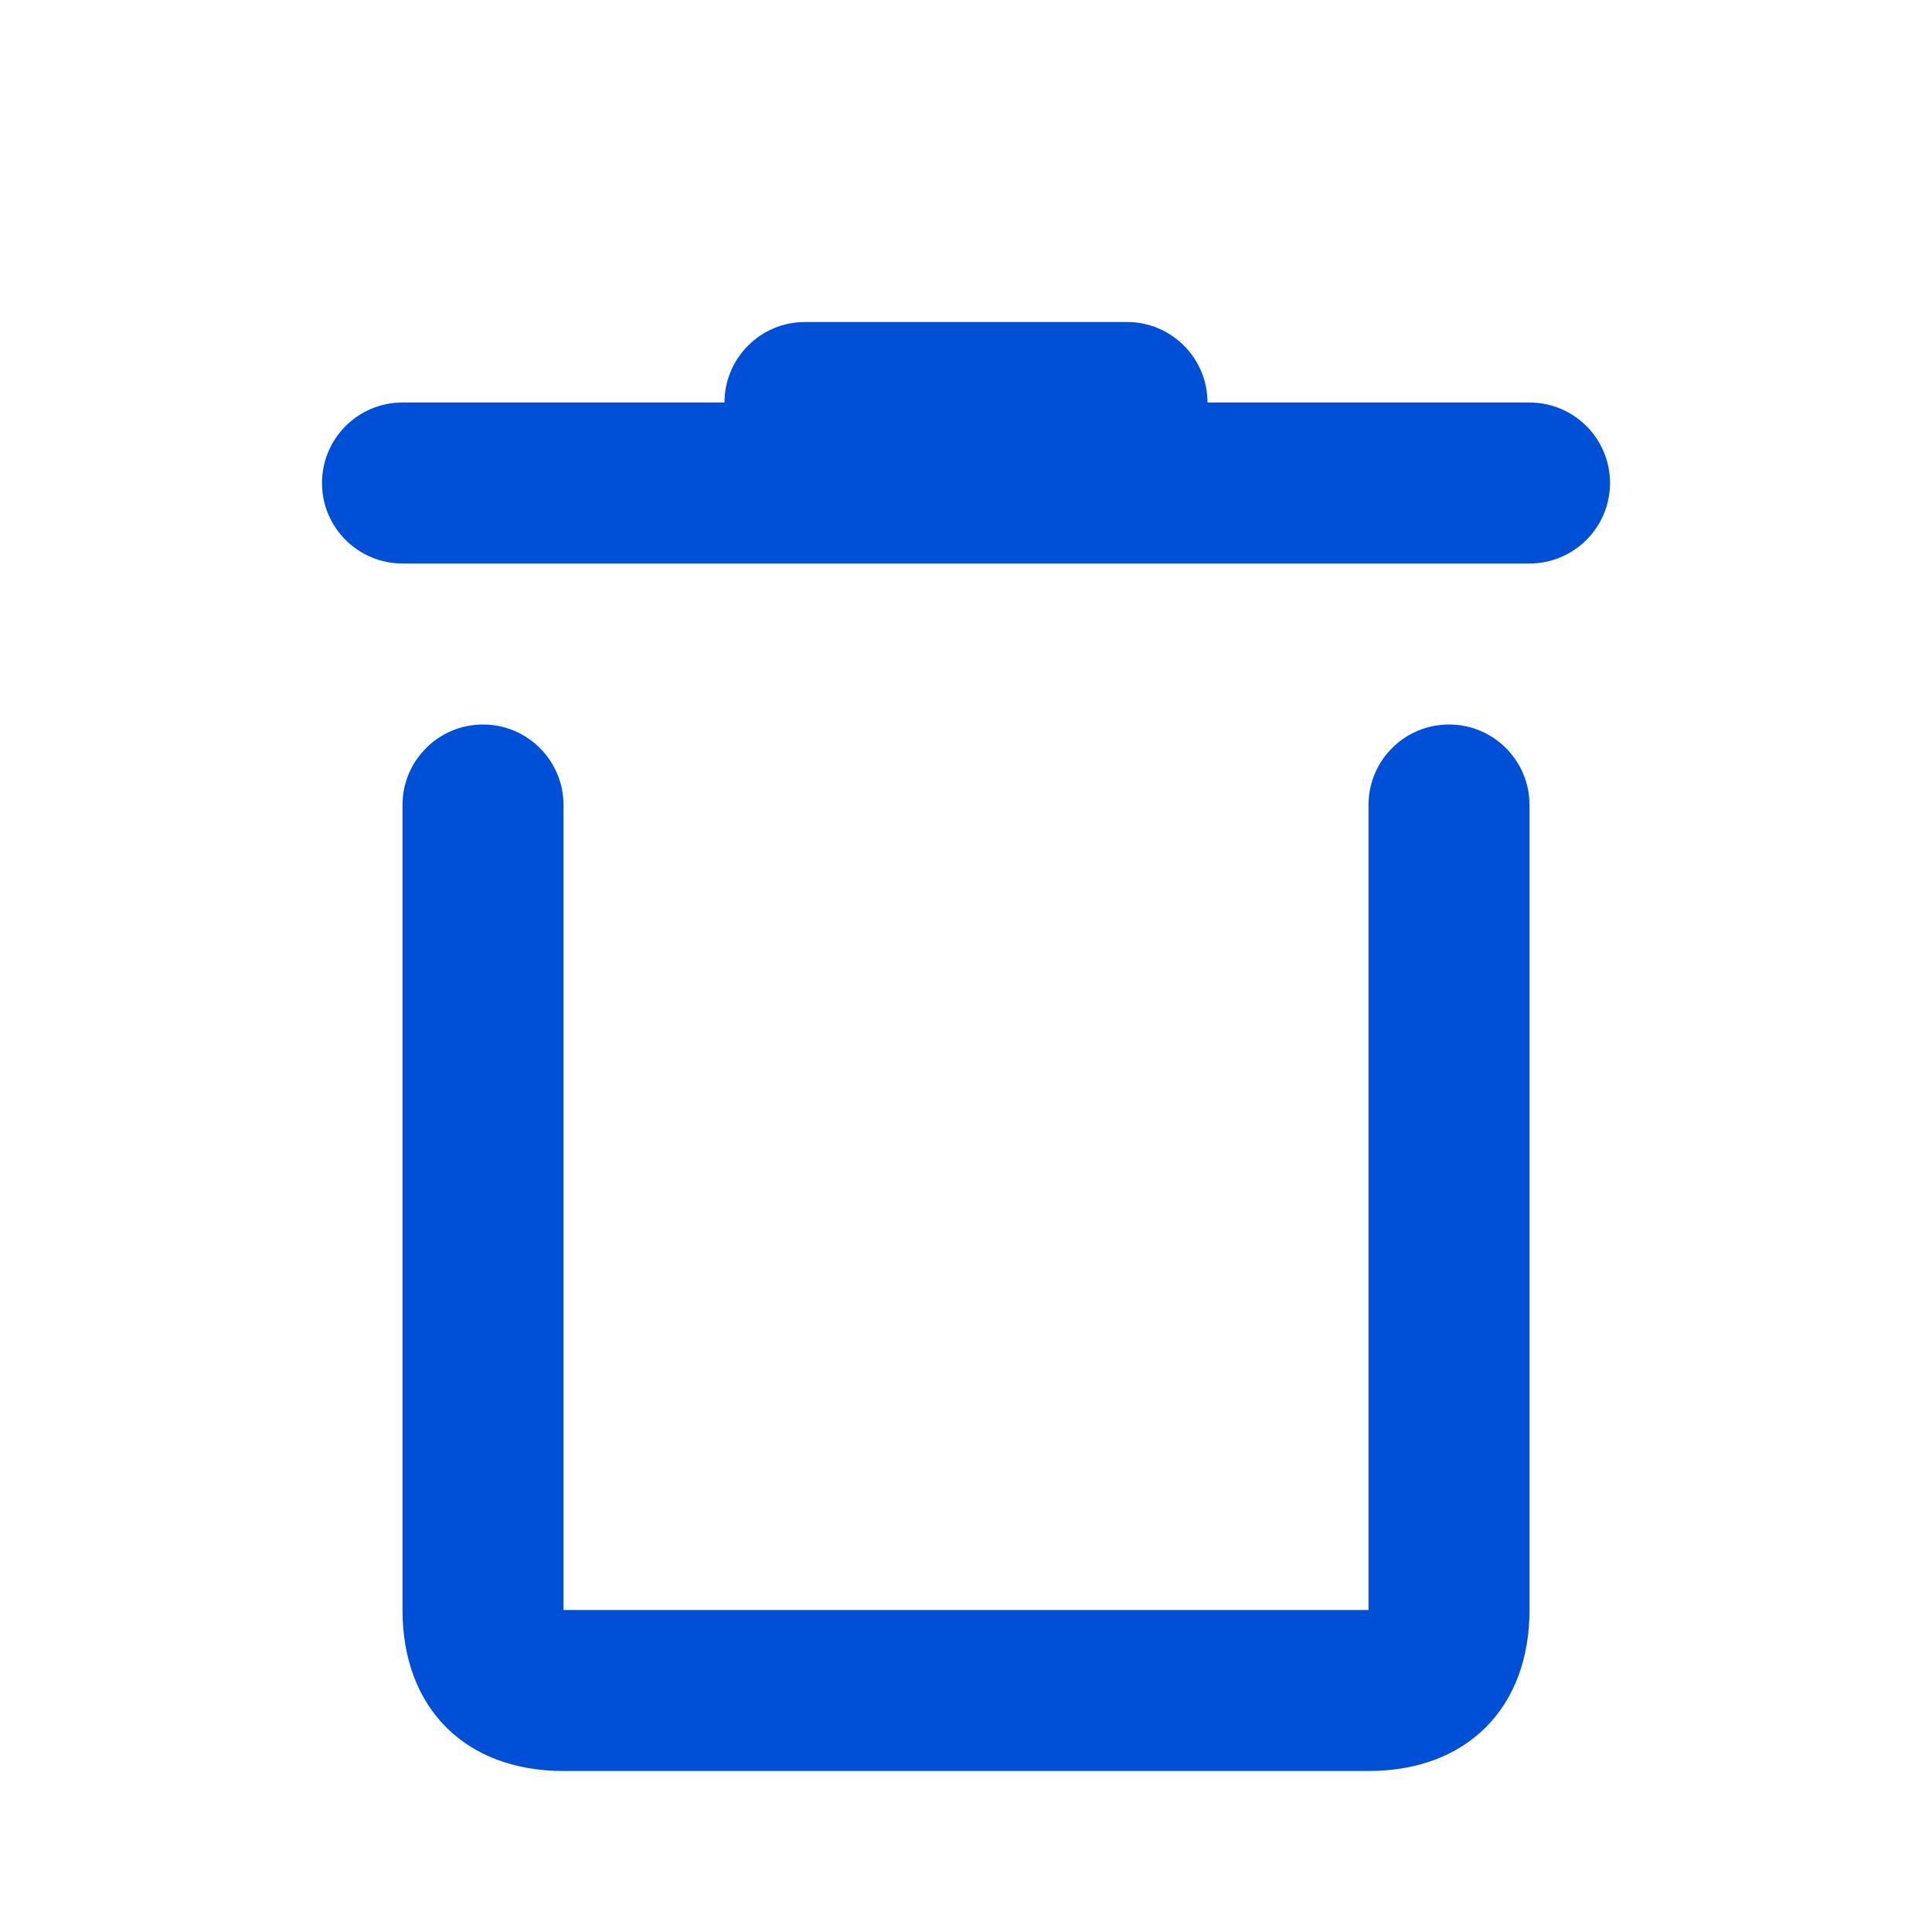
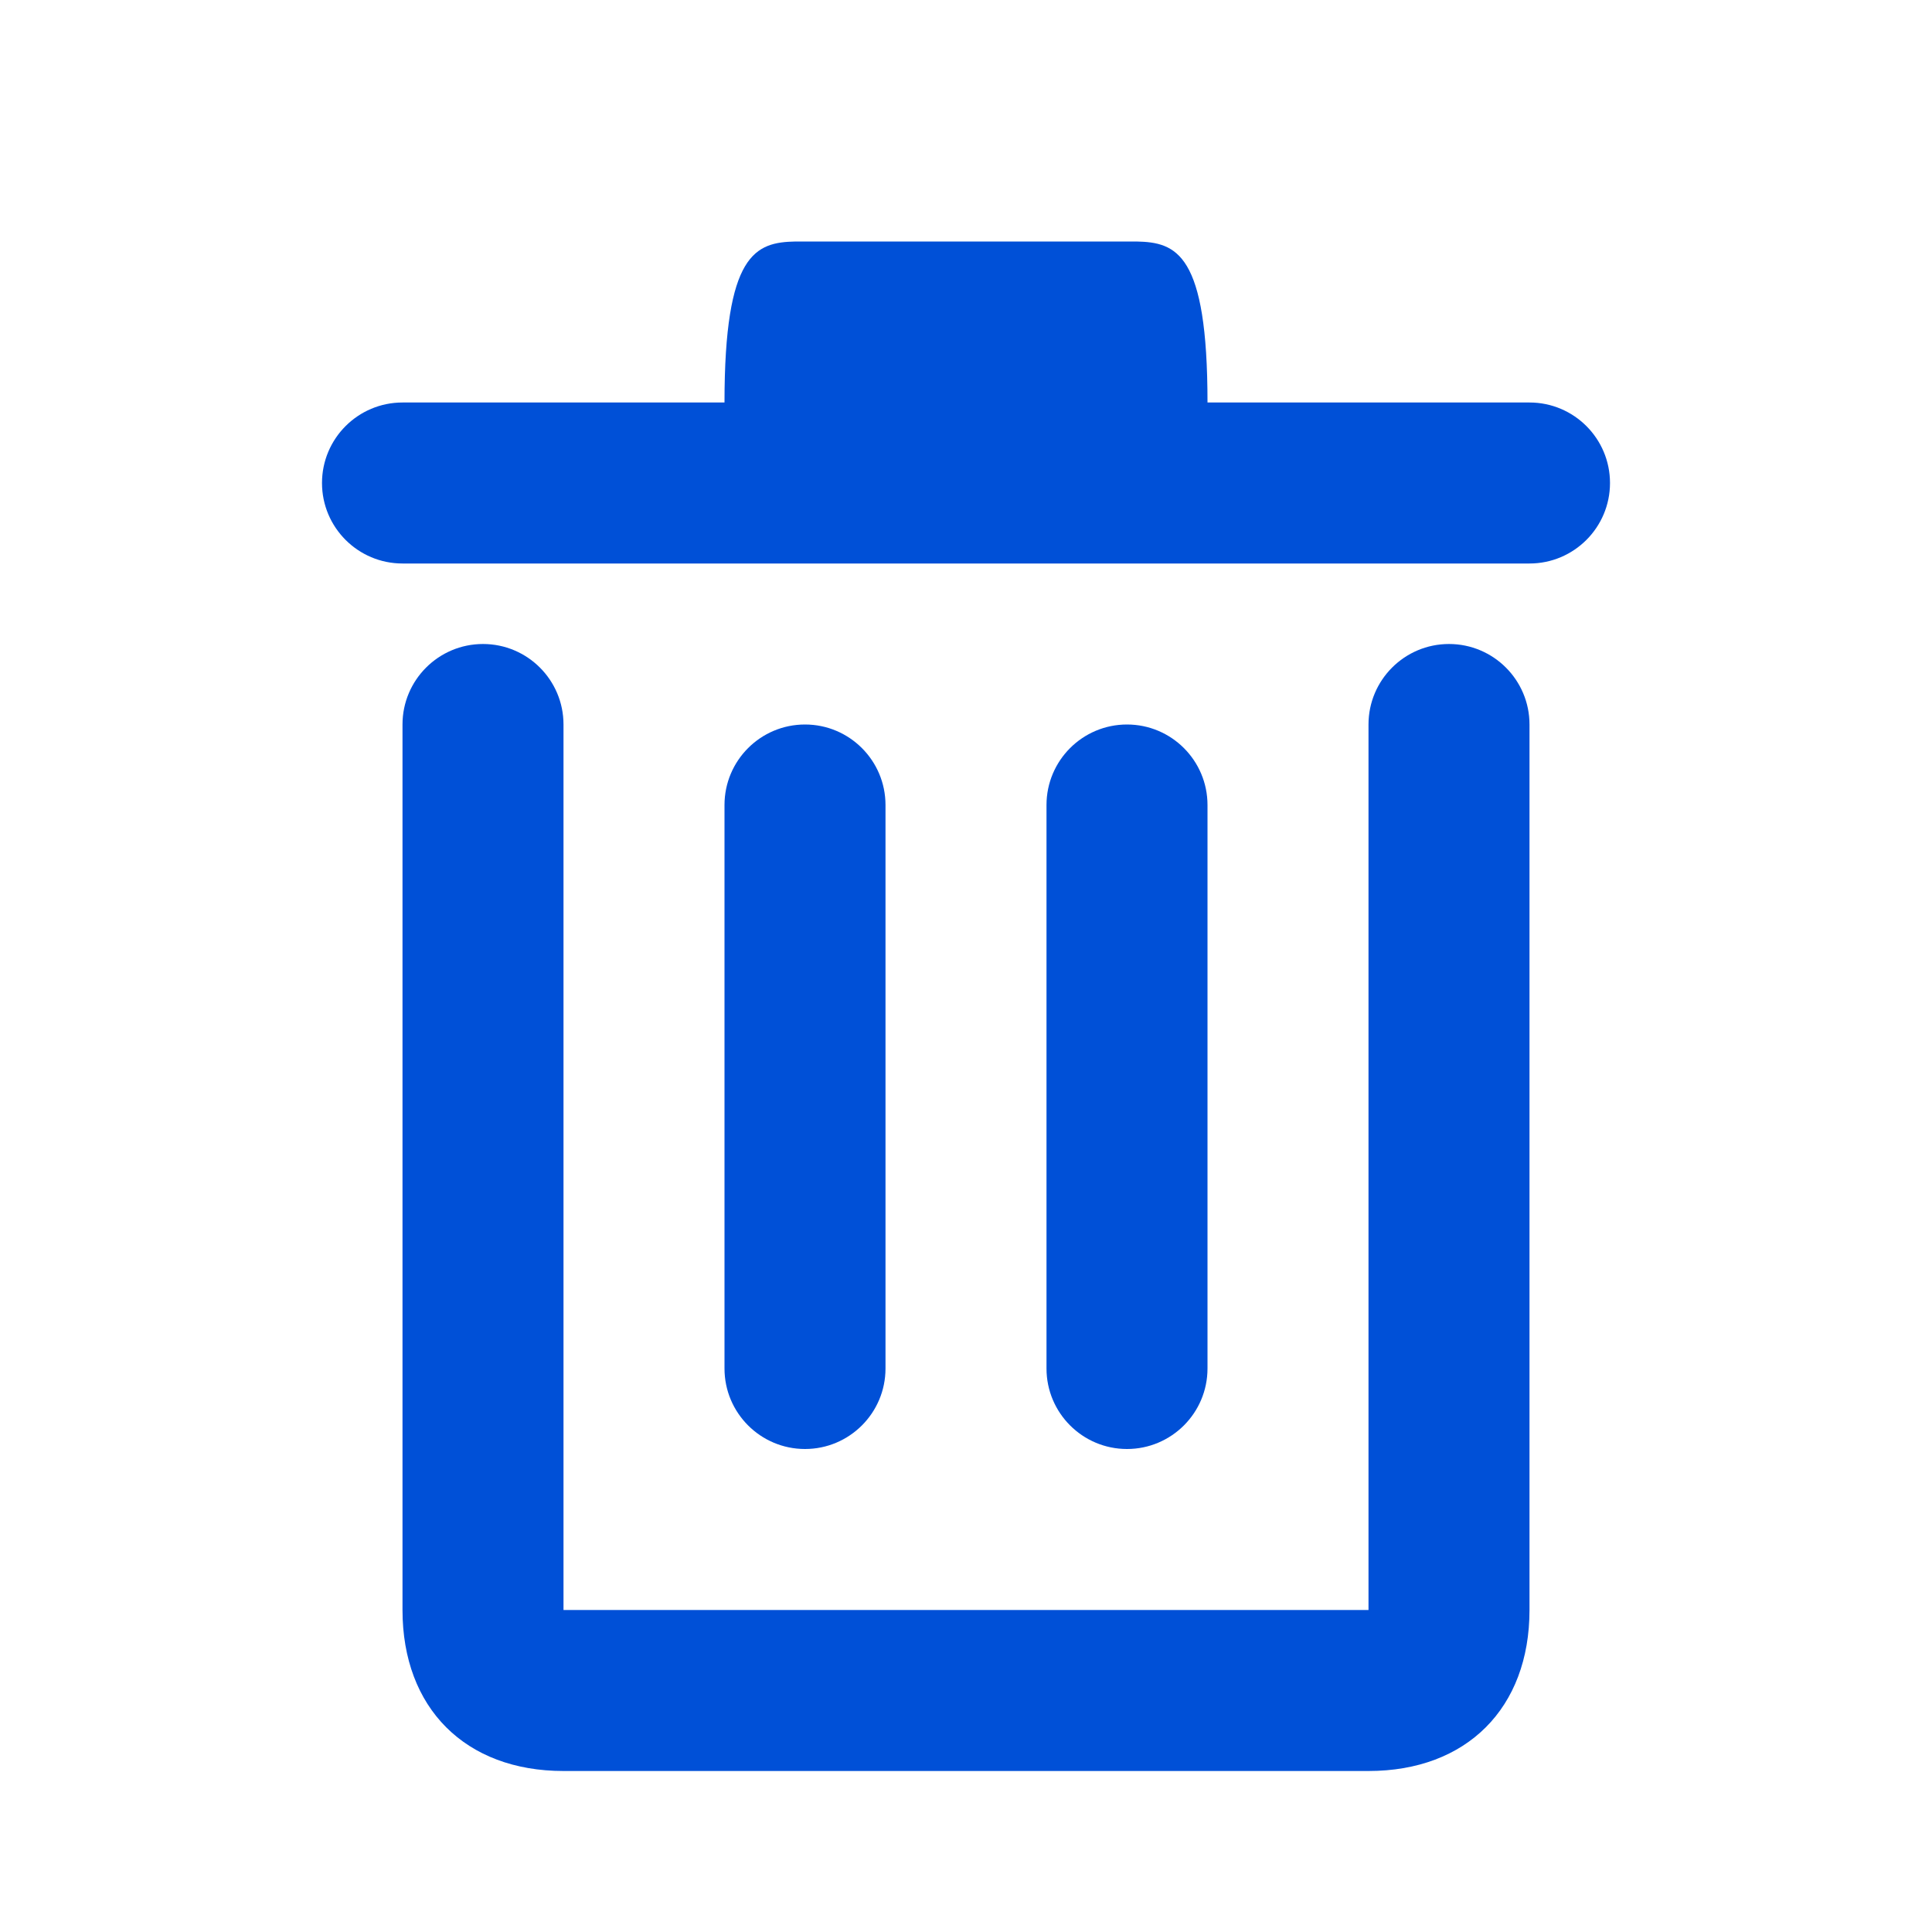
<svg xmlns="http://www.w3.org/2000/svg" width="24" height="24" viewBox="0 0 24 24">
-   <path fill="#0050D7" fill-rule="evenodd" d="M18 9a1 1 0 0 1 1 1v10c0 1.219-.781 2-2 2H7c-1.219 0-2-.781-2-2V10a1 1 0 1 1 2 0v10h10V10a1 1 0 0 1 1-1zm-4-5a1 1 0 0 1 1 1h4a1 1 0 0 1 0 2H5a1 1 0 1 1 0-2h4a1 1 0 0 1 1-1h4z" />
+   <path fill="#0050D7" fill-rule="evenodd" d="M15 5h4c.552 0 1 .448 1 1s-.448 1-1 1H5c-.552 0-1-.448-1-1s.448-1 1-1h4c0-1.857.386-1.99.883-2h4.234c.497.01.883.143.883 2zm-5 4c.552 0 1 .448 1 1v7c0 .552-.448 1-1 1s-1-.448-1-1v-7c0-.552.448-1 1-1zm8-1c.552 0 1 .448 1 1v11c0 1.219-.781 2-2 2H7c-1.219 0-2-.781-2-2V9c0-.552.448-1 1-1s1 .448 1 1v11h10V9c0-.552.448-1 1-1zm-4 1c.552 0 1 .448 1 1v7c0 .552-.448 1-1 1s-1-.448-1-1v-7c0-.552.448-1 1-1z" />
</svg>
